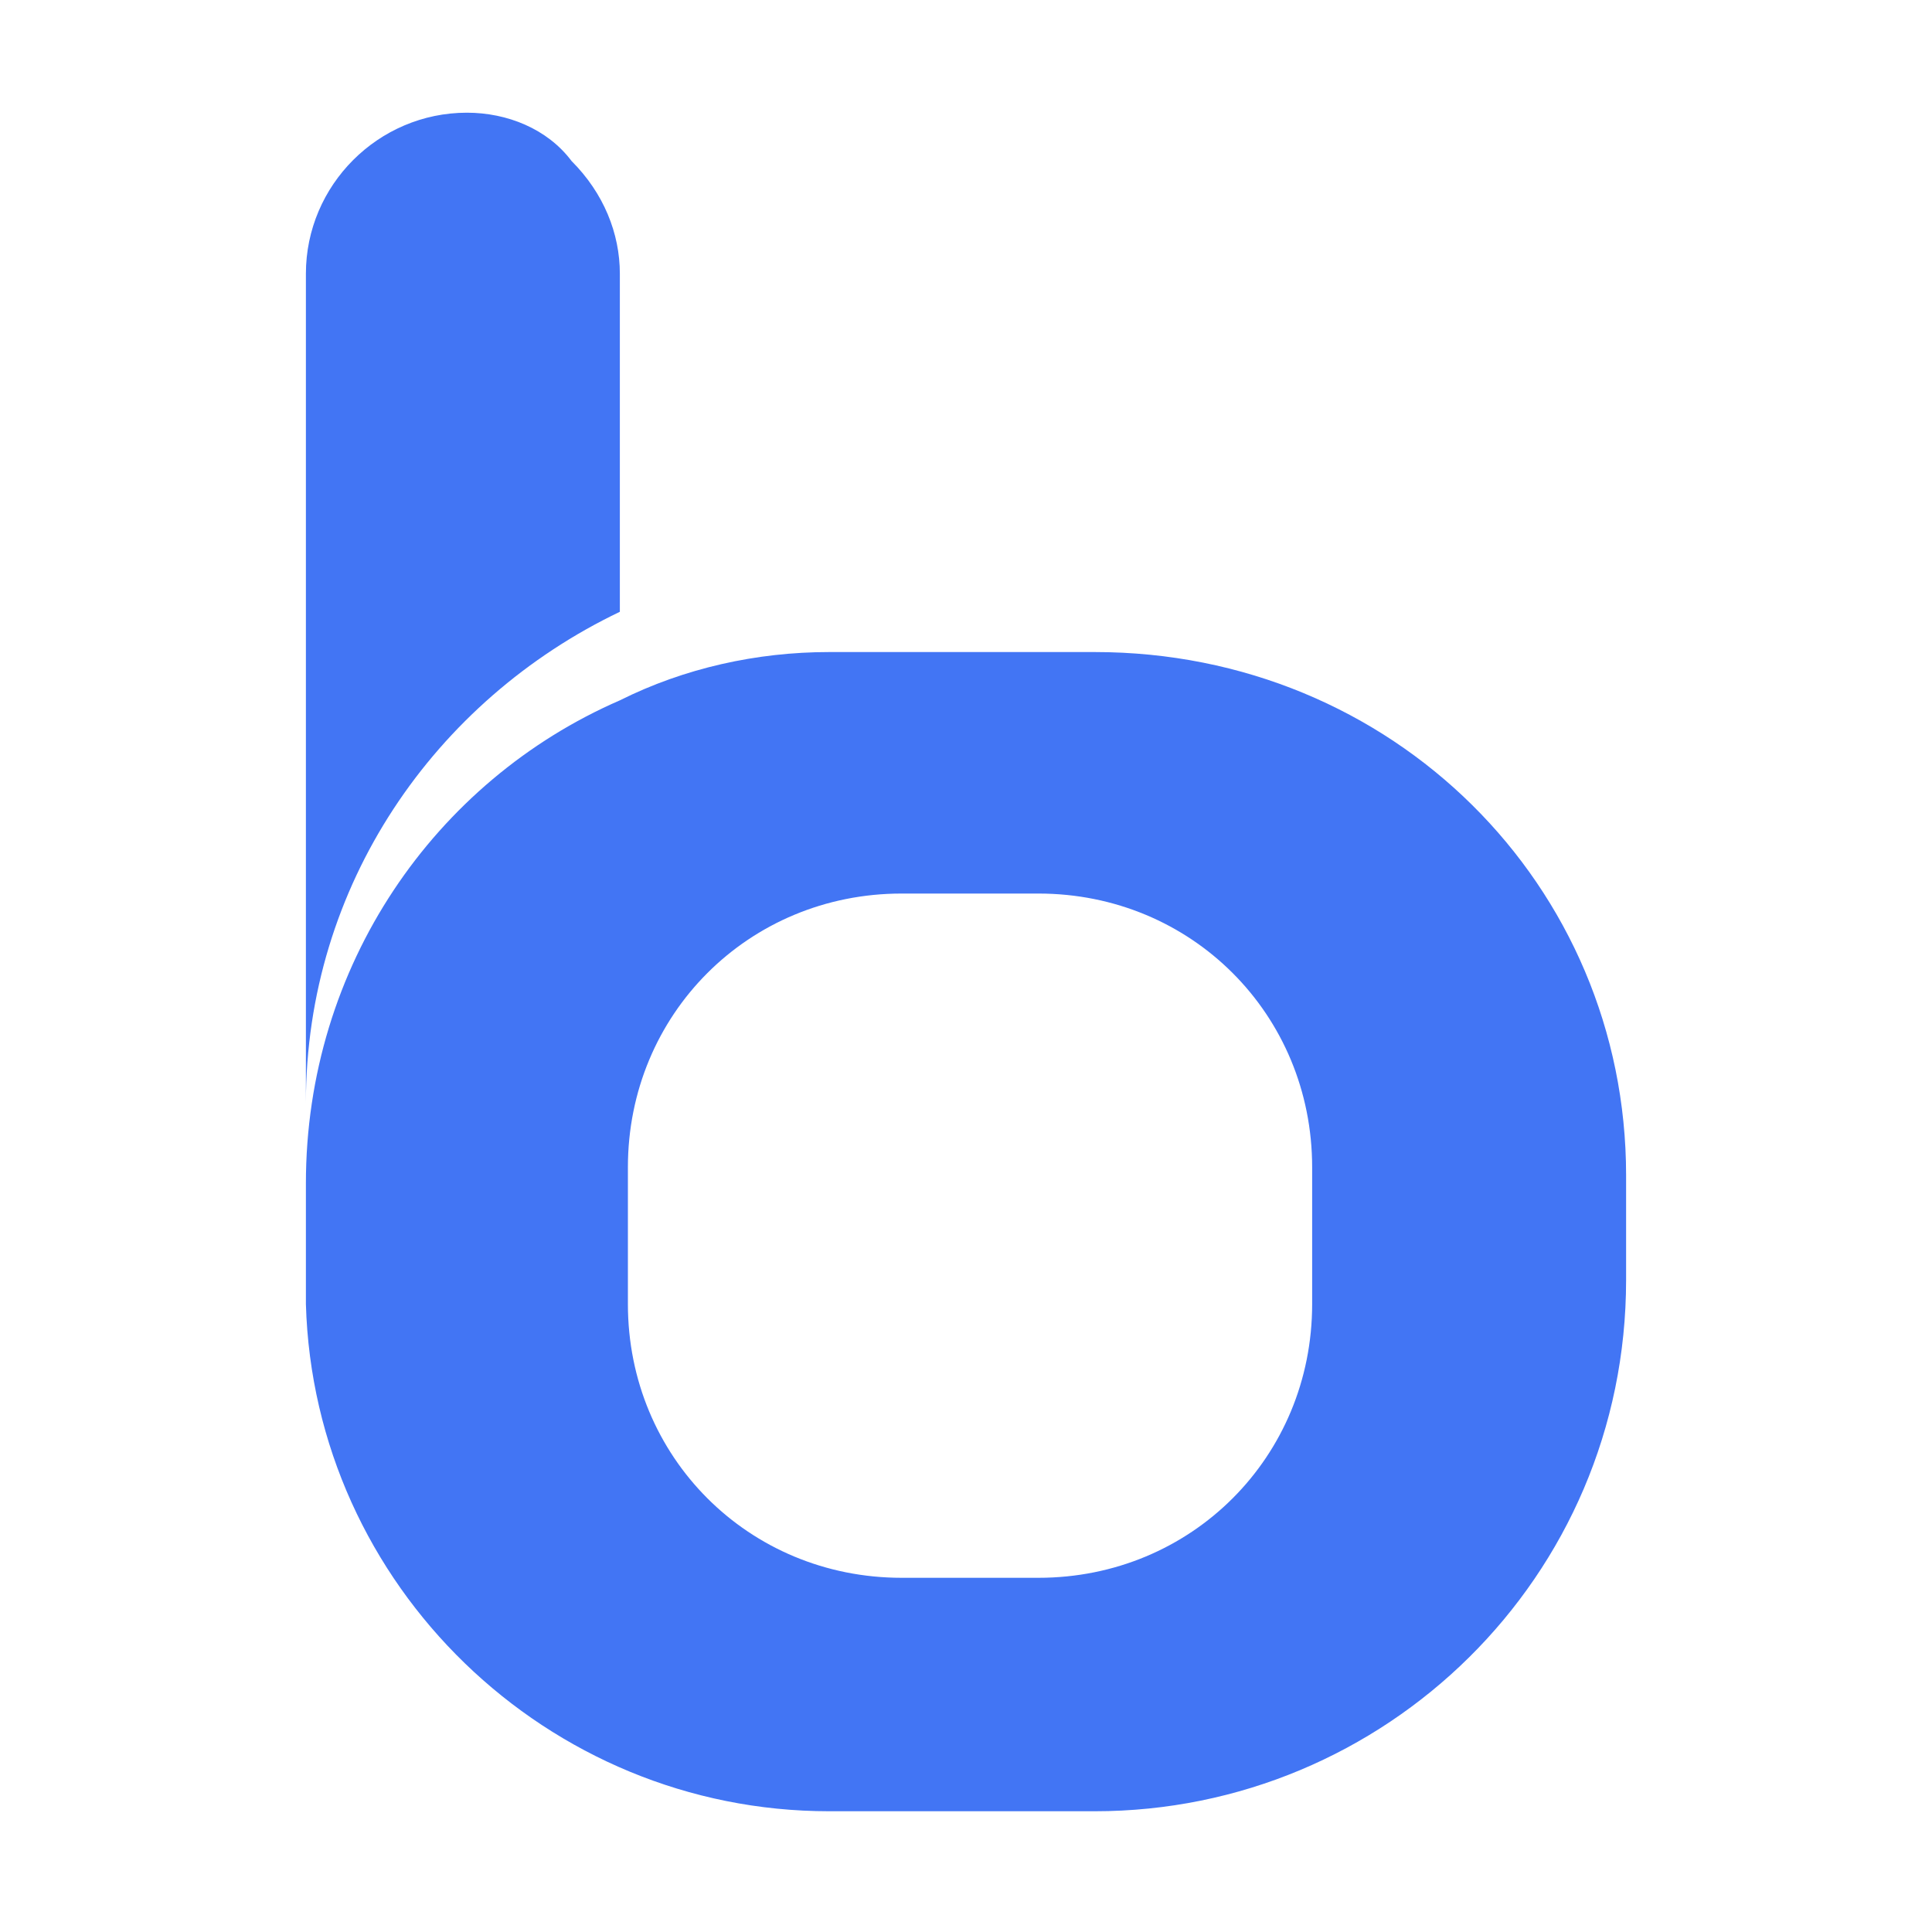
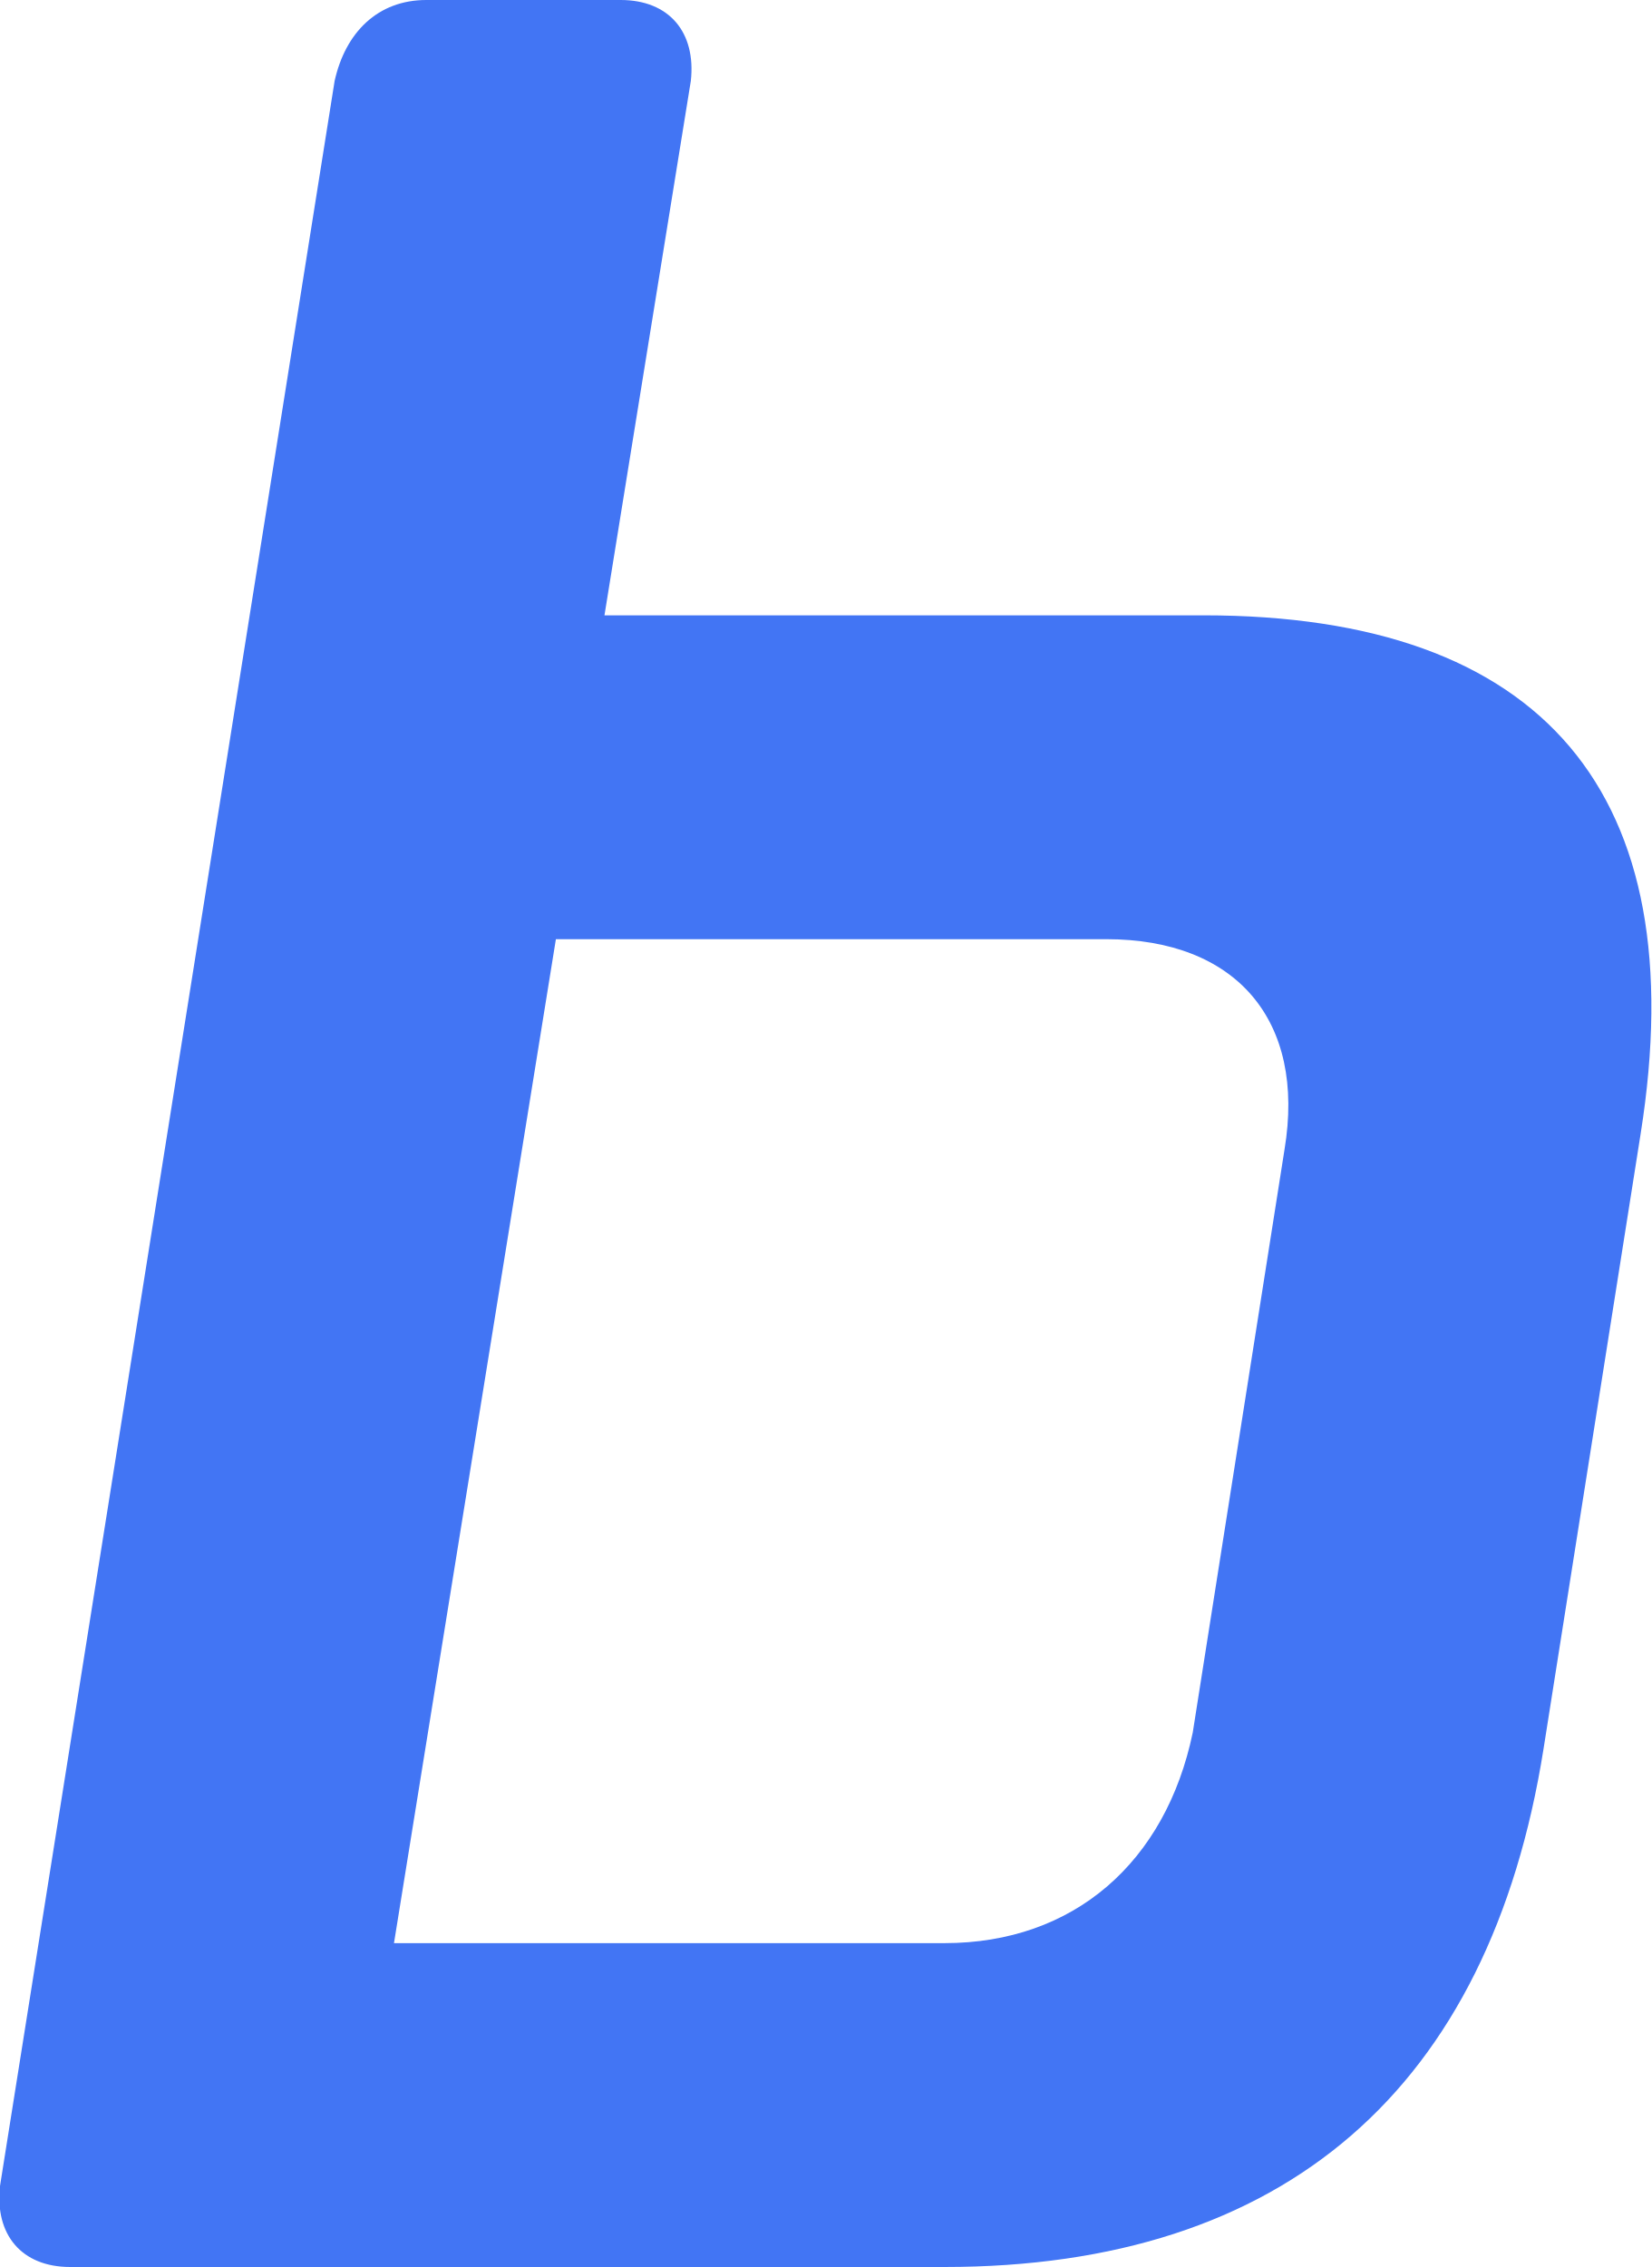
- <svg xmlns="http://www.w3.org/2000/svg" version="1.1" id="Layer_1" x="0px" y="0px" viewBox="0 0 24 24" style="enable-background:new 0 0 24 24;" xml:space="preserve">
+ <svg xmlns="http://www.w3.org/2000/svg" version="1.1" id="Layer_1" x="0px" y="0px" viewBox="0 0 30.6 42" style="enable-background:new 0 0 30.6 42;" xml:space="preserve">
  <style type="text/css">
- 	.st0{fill:url(#SVGID_1_);}
- 	.st1{fill:url(#SVGID_2_);}
- 	.st2{fill:url(#SVGID_3_);}
- 	.st3{fill:url(#SVGID_4_);}
+ 	.st0{fill:#4275F4;}
</style>
  <g>
-     <linearGradient id="SVGID_1_" gradientUnits="userSpaceOnUse" x1="7.737" y1="14.645" x2="7.737" y2="14.645">
-       <stop offset="0" style="stop-color:#4275F4" />
-       <stop offset="1" style="stop-color:#4275F4" />
-     </linearGradient>
-     <polygon class="st0" points="7.7,14.5 7.7,14.8 7.7,14.8 7.7,14.4  " />
-     <linearGradient id="SVGID_2_" gradientUnits="userSpaceOnUse" x1="3.804" y1="16.163" x2="3.816" y2="16.163">
-       <stop offset="0" style="stop-color:#4275F4" />
-       <stop offset="1" style="stop-color:#4275F4" />
-     </linearGradient>
-     <path class="st1" d="M3.8,16.3L3.8,16.3c0-0.1,0-0.2,0-0.2V16.3z" />
-     <linearGradient id="SVGID_3_" gradientUnits="userSpaceOnUse" x1="3.804" y1="7.526" x2="7.737" y2="7.526">
-       <stop offset="0" style="stop-color:#4275F4" />
-       <stop offset="1" style="stop-color:#4275F4" />
-     </linearGradient>
-     <path class="st2" d="M7.7,7.6V6.4v-3c0-0.5-0.2-1-0.6-1.4C6.8,1.6,6.3,1.4,5.8,1.4c-1.1,0-2,0.9-2,2v3v1.9v2.1v0.9v2.4   C3.8,11,5.4,8.7,7.7,7.6z" />
-     <linearGradient id="SVGID_4_" gradientUnits="userSpaceOnUse" x1="3.804" y1="15.344" x2="20.197" y2="15.344">
-       <stop offset="0" style="stop-color:#4275F4" />
-       <stop offset="1" style="stop-color:#4275F4" />
-     </linearGradient>
-     <path class="st3" d="M13.6,8.1h-3.3c-0.9,0-1.8,0.2-2.6,0.6c-2.3,1-3.9,3.3-3.9,6v0.2v0.2V16c0,0.1,0,0.2,0,0.2   c0.1,3.5,3,6.3,6.5,6.3h3.3c3.6,0,6.6-2.9,6.6-6.6v-0.9v-0.2v-0.2C20.2,11,17.3,8.1,13.6,8.1z M16.3,16.2c0,1.9-1.5,3.4-3.4,3.4   h-1.7c-1.9,0-3.4-1.5-3.4-3.4v-1.1v-0.2h0h0v-0.4c0,0,0,0,0,0c0-1.9,1.5-3.4,3.4-3.4h1.7c1.9,0,3.4,1.5,3.4,3.4v0.4v0.2h0V16.2z" />
+     <path class="st0" d="M22.3,11.4c6.3,0,9.1,3.3,8.1,9.6l-1.8,11.4c-1,6.3-4.8,9.6-11.1,9.6H1.3c-0.9,0-1.4-0.6-1.3-1.5l6.2-39   C6.4,0.6,7,0,7.9,0h3.6c0.9,0,1.4,0.6,1.3,1.5l-1.6,9.9H22.3z M7.3,36h10.2c2.4,0,4.1-1.5,4.6-3.9l1.7-10.8   c0.4-2.4-0.9-3.9-3.3-3.9H10.3L7.3,36z" />
  </g>
</svg>
